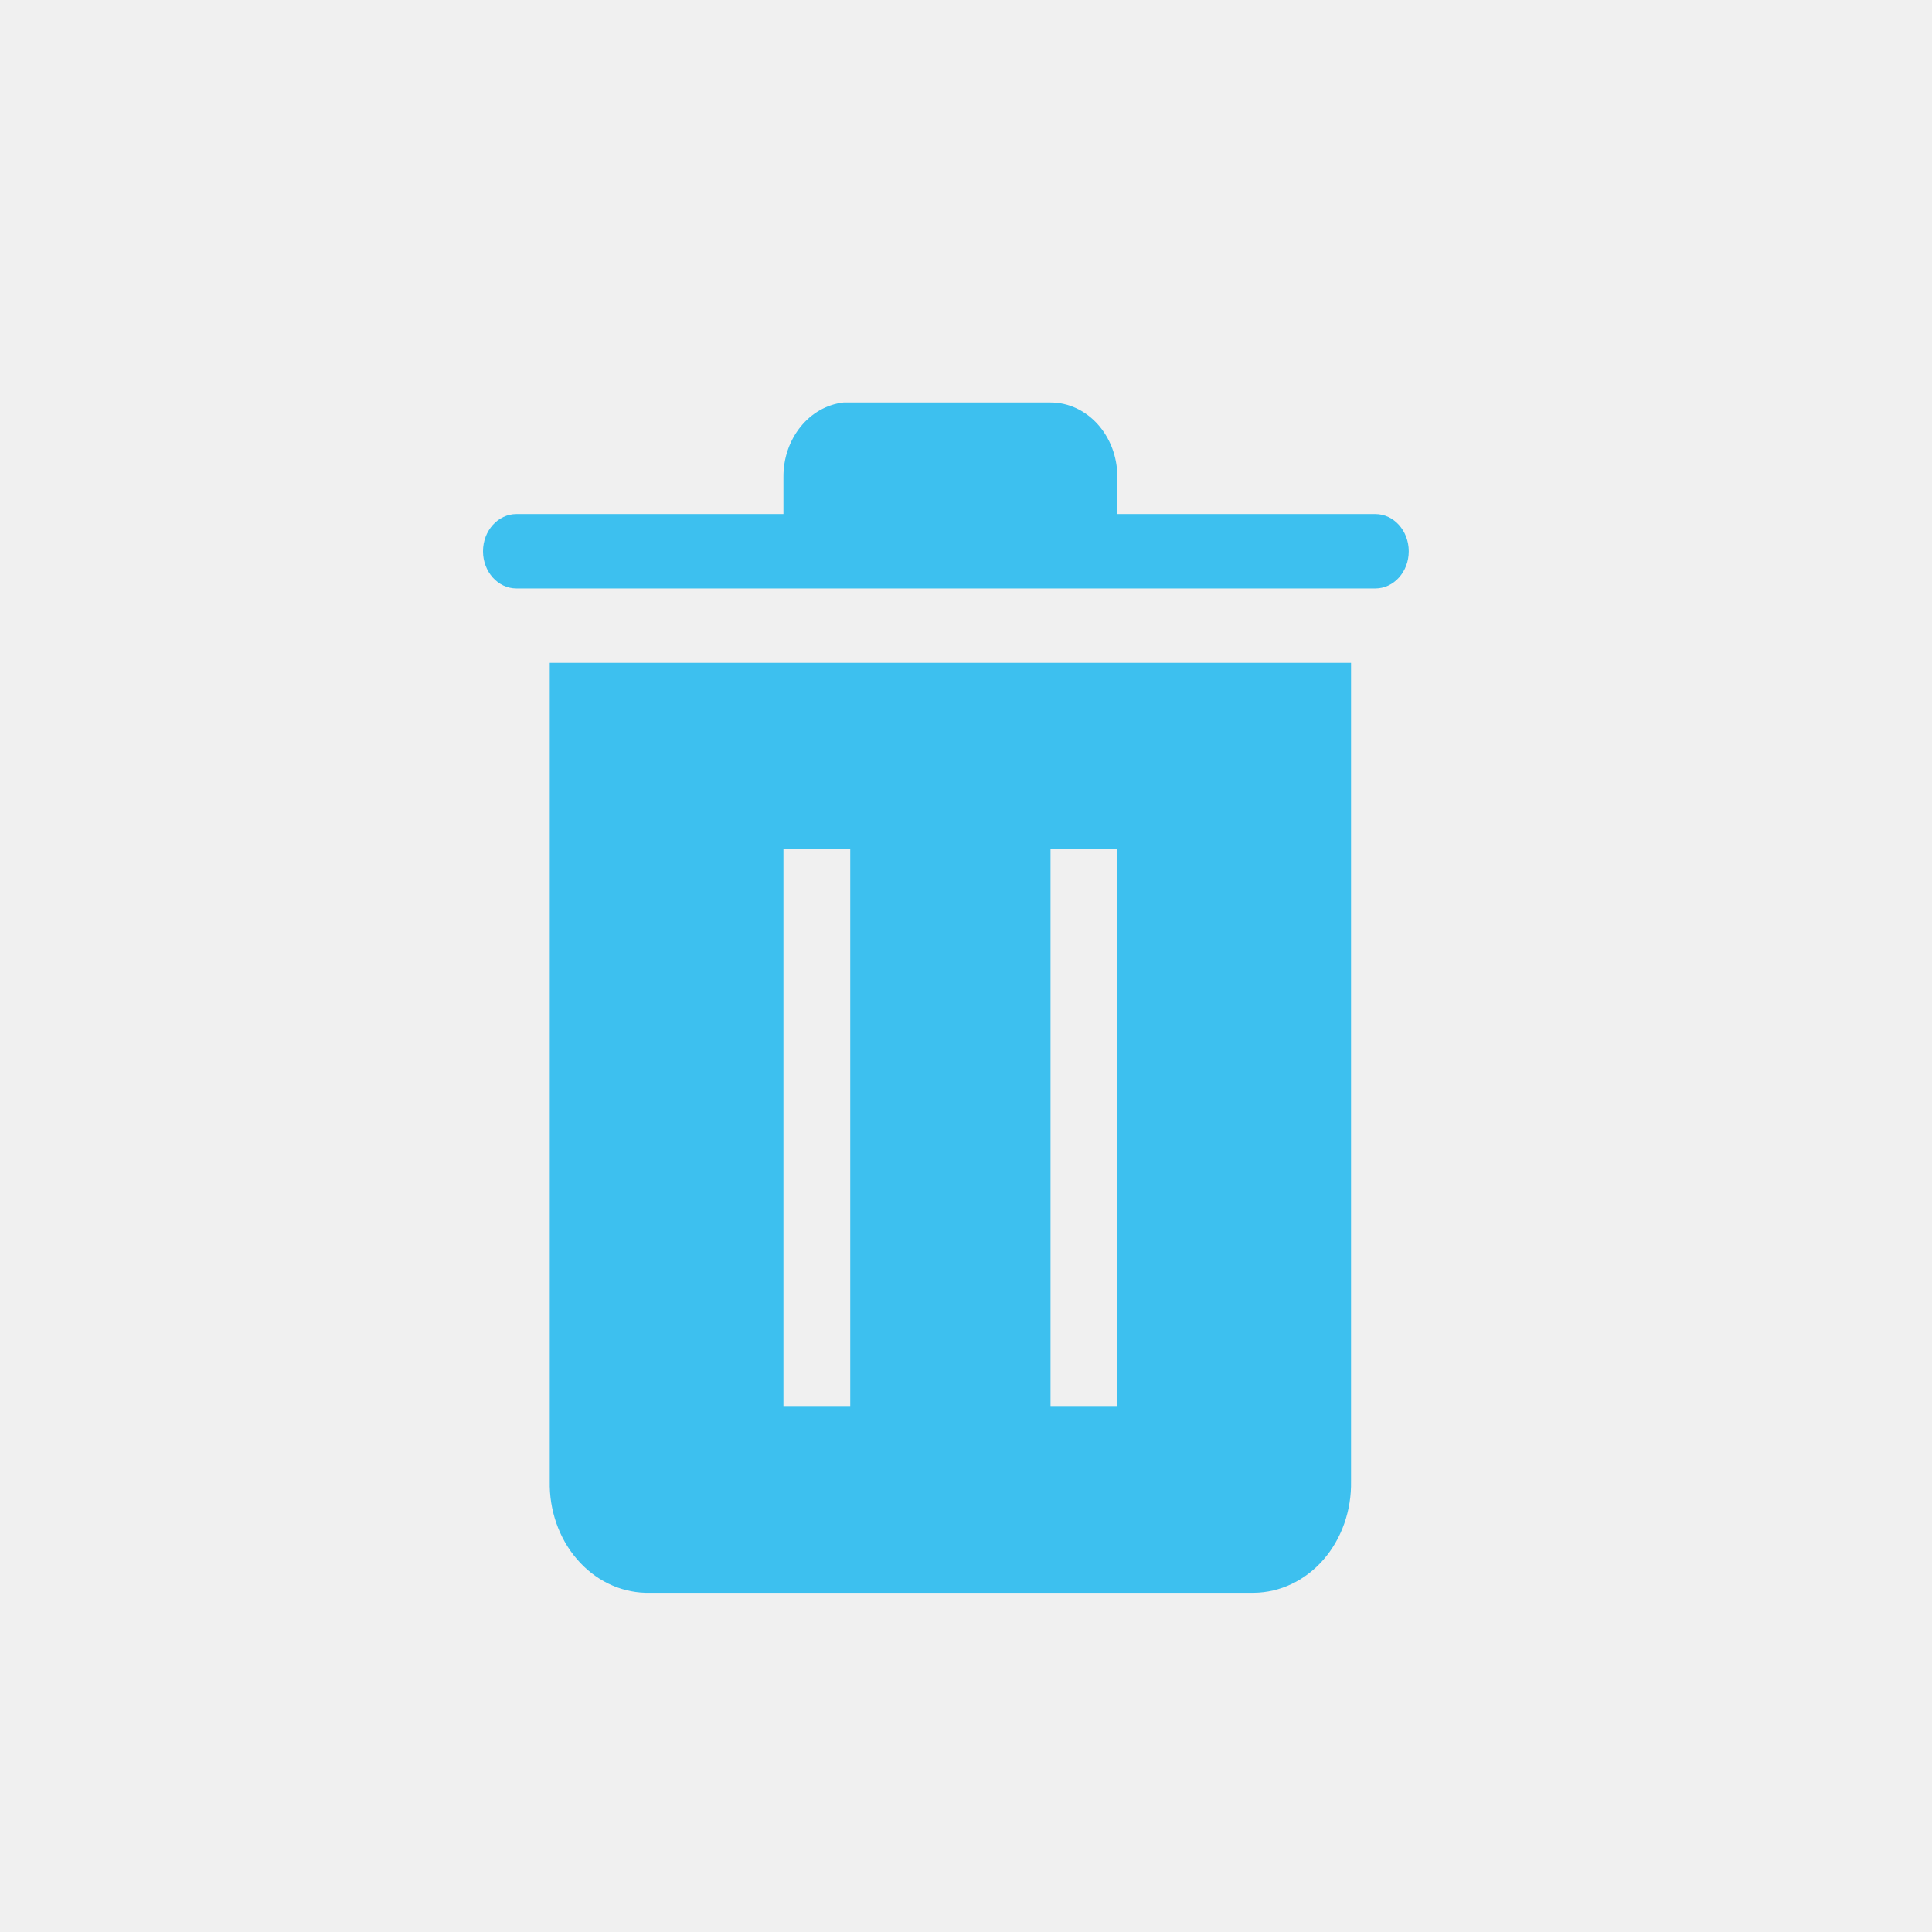
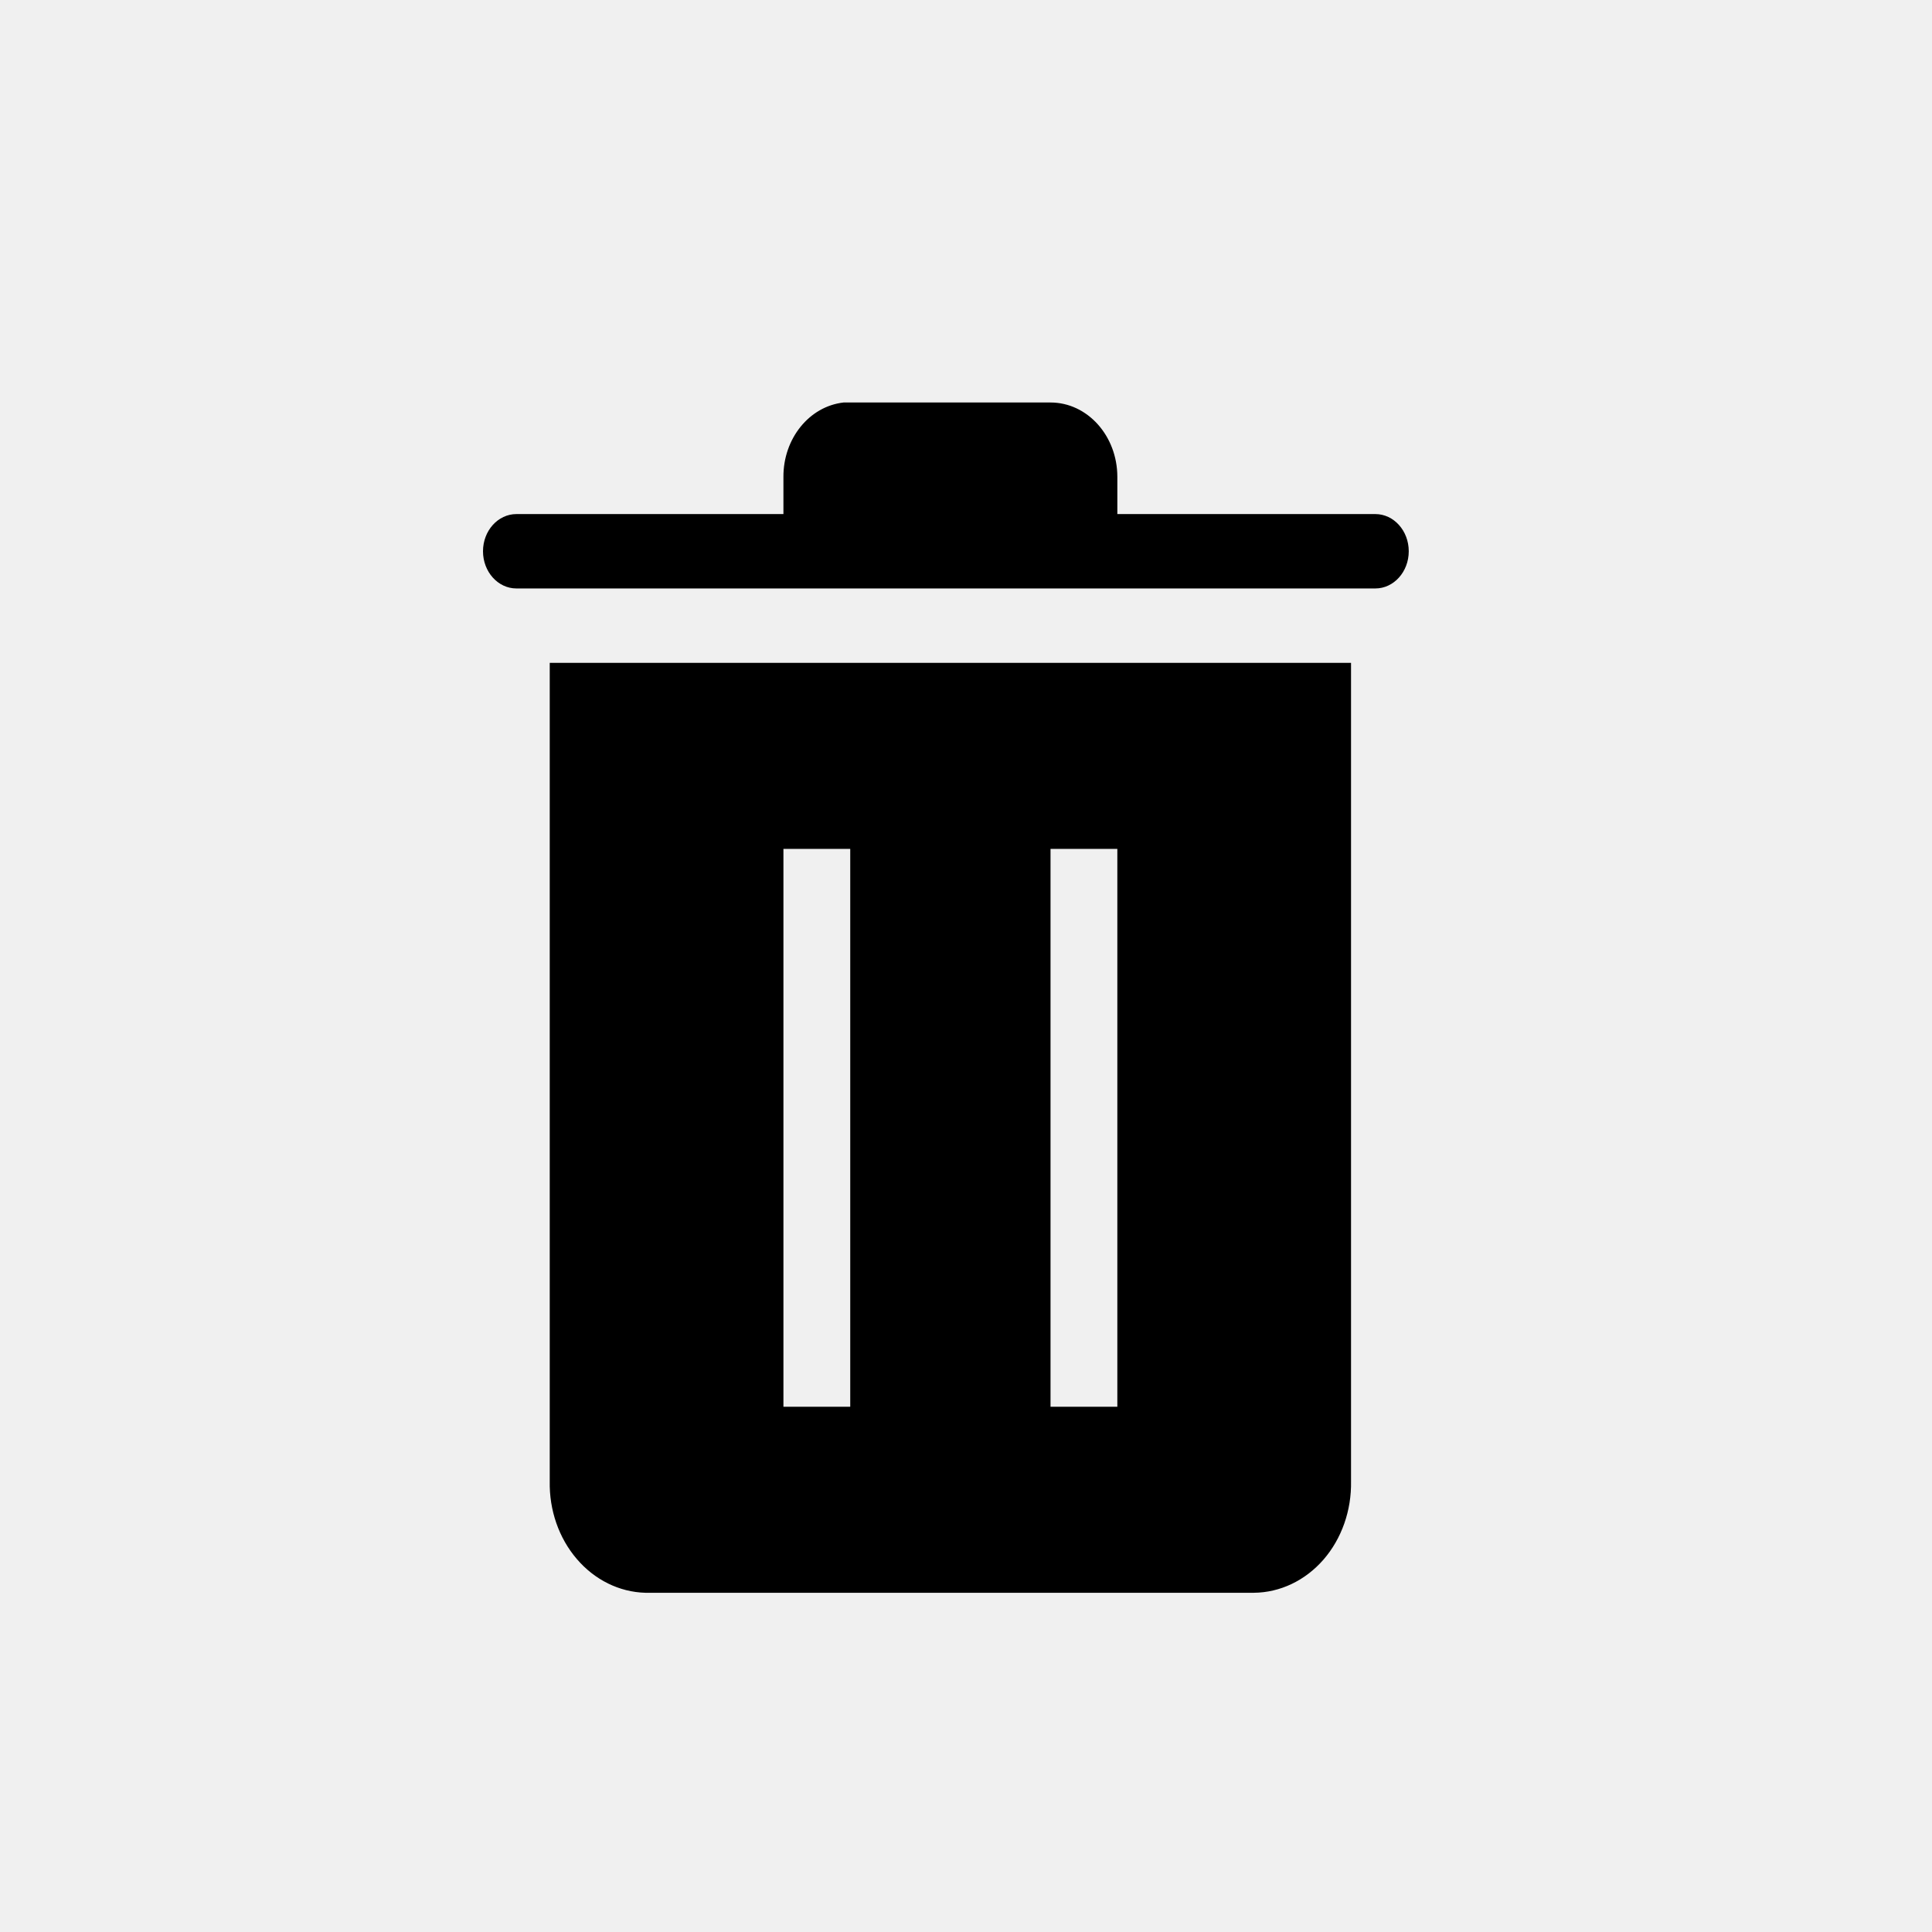
- <svg xmlns="http://www.w3.org/2000/svg" xmlns:xlink="http://www.w3.org/1999/xlink" width="24px" height="24px" viewBox="0 0 24 24" version="1.1">
+ <svg xmlns="http://www.w3.org/2000/svg" xmlns:xlink="http://www.w3.org/1999/xlink" viewBox="0 0 24 24" version="1.1">
  <defs>
-     <path d="M17.085,6.386 L13.88,6.386 L13.88,5.924 C13.88,5.414 13.508,5 13.05,5 L10.479,5 C10.053,5.048 9.73,5.448 9.732,5.924 L9.732,6.386 L6.415,6.386 C6.186,6.386 6,6.593 6,6.848 C6,7.103 6.186,7.31 6.415,7.31 L17.085,7.31 C17.314,7.31 17.5,7.103 17.5,6.848 C17.5,6.593 17.314,6.386 17.085,6.386 Z M6.829,8.234 L6.829,18.4 C6.822,18.759 6.942,19.106 7.165,19.366 C7.387,19.626 7.693,19.777 8.016,19.786 L15.576,19.786 C15.902,19.783 16.213,19.635 16.44,19.375 C16.667,19.114 16.79,18.763 16.783,18.4 L16.783,8.234 L6.829,8.234 Z M10.562,17.475 L9.732,17.475 L9.732,10.545 L10.562,10.545 L10.562,17.475 Z M13.88,17.475 L13.05,17.475 L13.05,10.545 L13.88,10.545 L13.88,17.475 Z" id="path-1" />
+     <path d="M17.085,6.386 L13.88,6.386 L13.88,5.924 C13.88,5.414 13.508,5 13.05,5 L10.479,5 C10.053,5.048 9.73,5.448 9.732,5.924 L9.732,6.386 L6.415,6.386 C6.186,6.386 6,6.593 6,6.848 C6,7.103 6.186,7.31 6.415,7.31 L17.085,7.31 C17.314,7.31 17.5,7.103 17.5,6.848 C17.5,6.593 17.314,6.386 17.085,6.386 Z M6.829,8.234 L6.829,18.4 C6.822,18.759 6.942,19.106 7.165,19.366 C7.387,19.626 7.693,19.777 8.016,19.786 L15.576,19.786 C15.902,19.783 16.213,19.635 16.44,19.375 C16.667,19.114 16.79,18.763 16.783,18.4 L16.783,8.234 L6.829,8.234 Z M10.562,17.475 L9.732,17.475 L9.732,10.545 L10.562,10.545 L10.562,17.475 Z M13.88,17.475 L13.05,17.475 L13.05,10.545 L13.88,10.545 L13.88,17.475 Z" id="path-1trash" />
  </defs>
-   <g id="Icons-/-Interface-/-Trash" stroke="none" stroke-width="1" fill="none" fill-rule="evenodd">
+   <g id="Icons-/-Interface-/-Trash" stroke="none" stroke-width="1">
    <mask id="mask-2" fill="white">
-       <use xlink:href="#path-1" />
+       <use xlink:href="#path-1trash" />
    </mask>
-     <use id="Icons-/-Remove" fill="#3DC0EF" xlink:href="#path-1" />
+     <use id="Icons-/-Removetrash" xlink:href="#path-1trash" />
  </g>
</svg>
